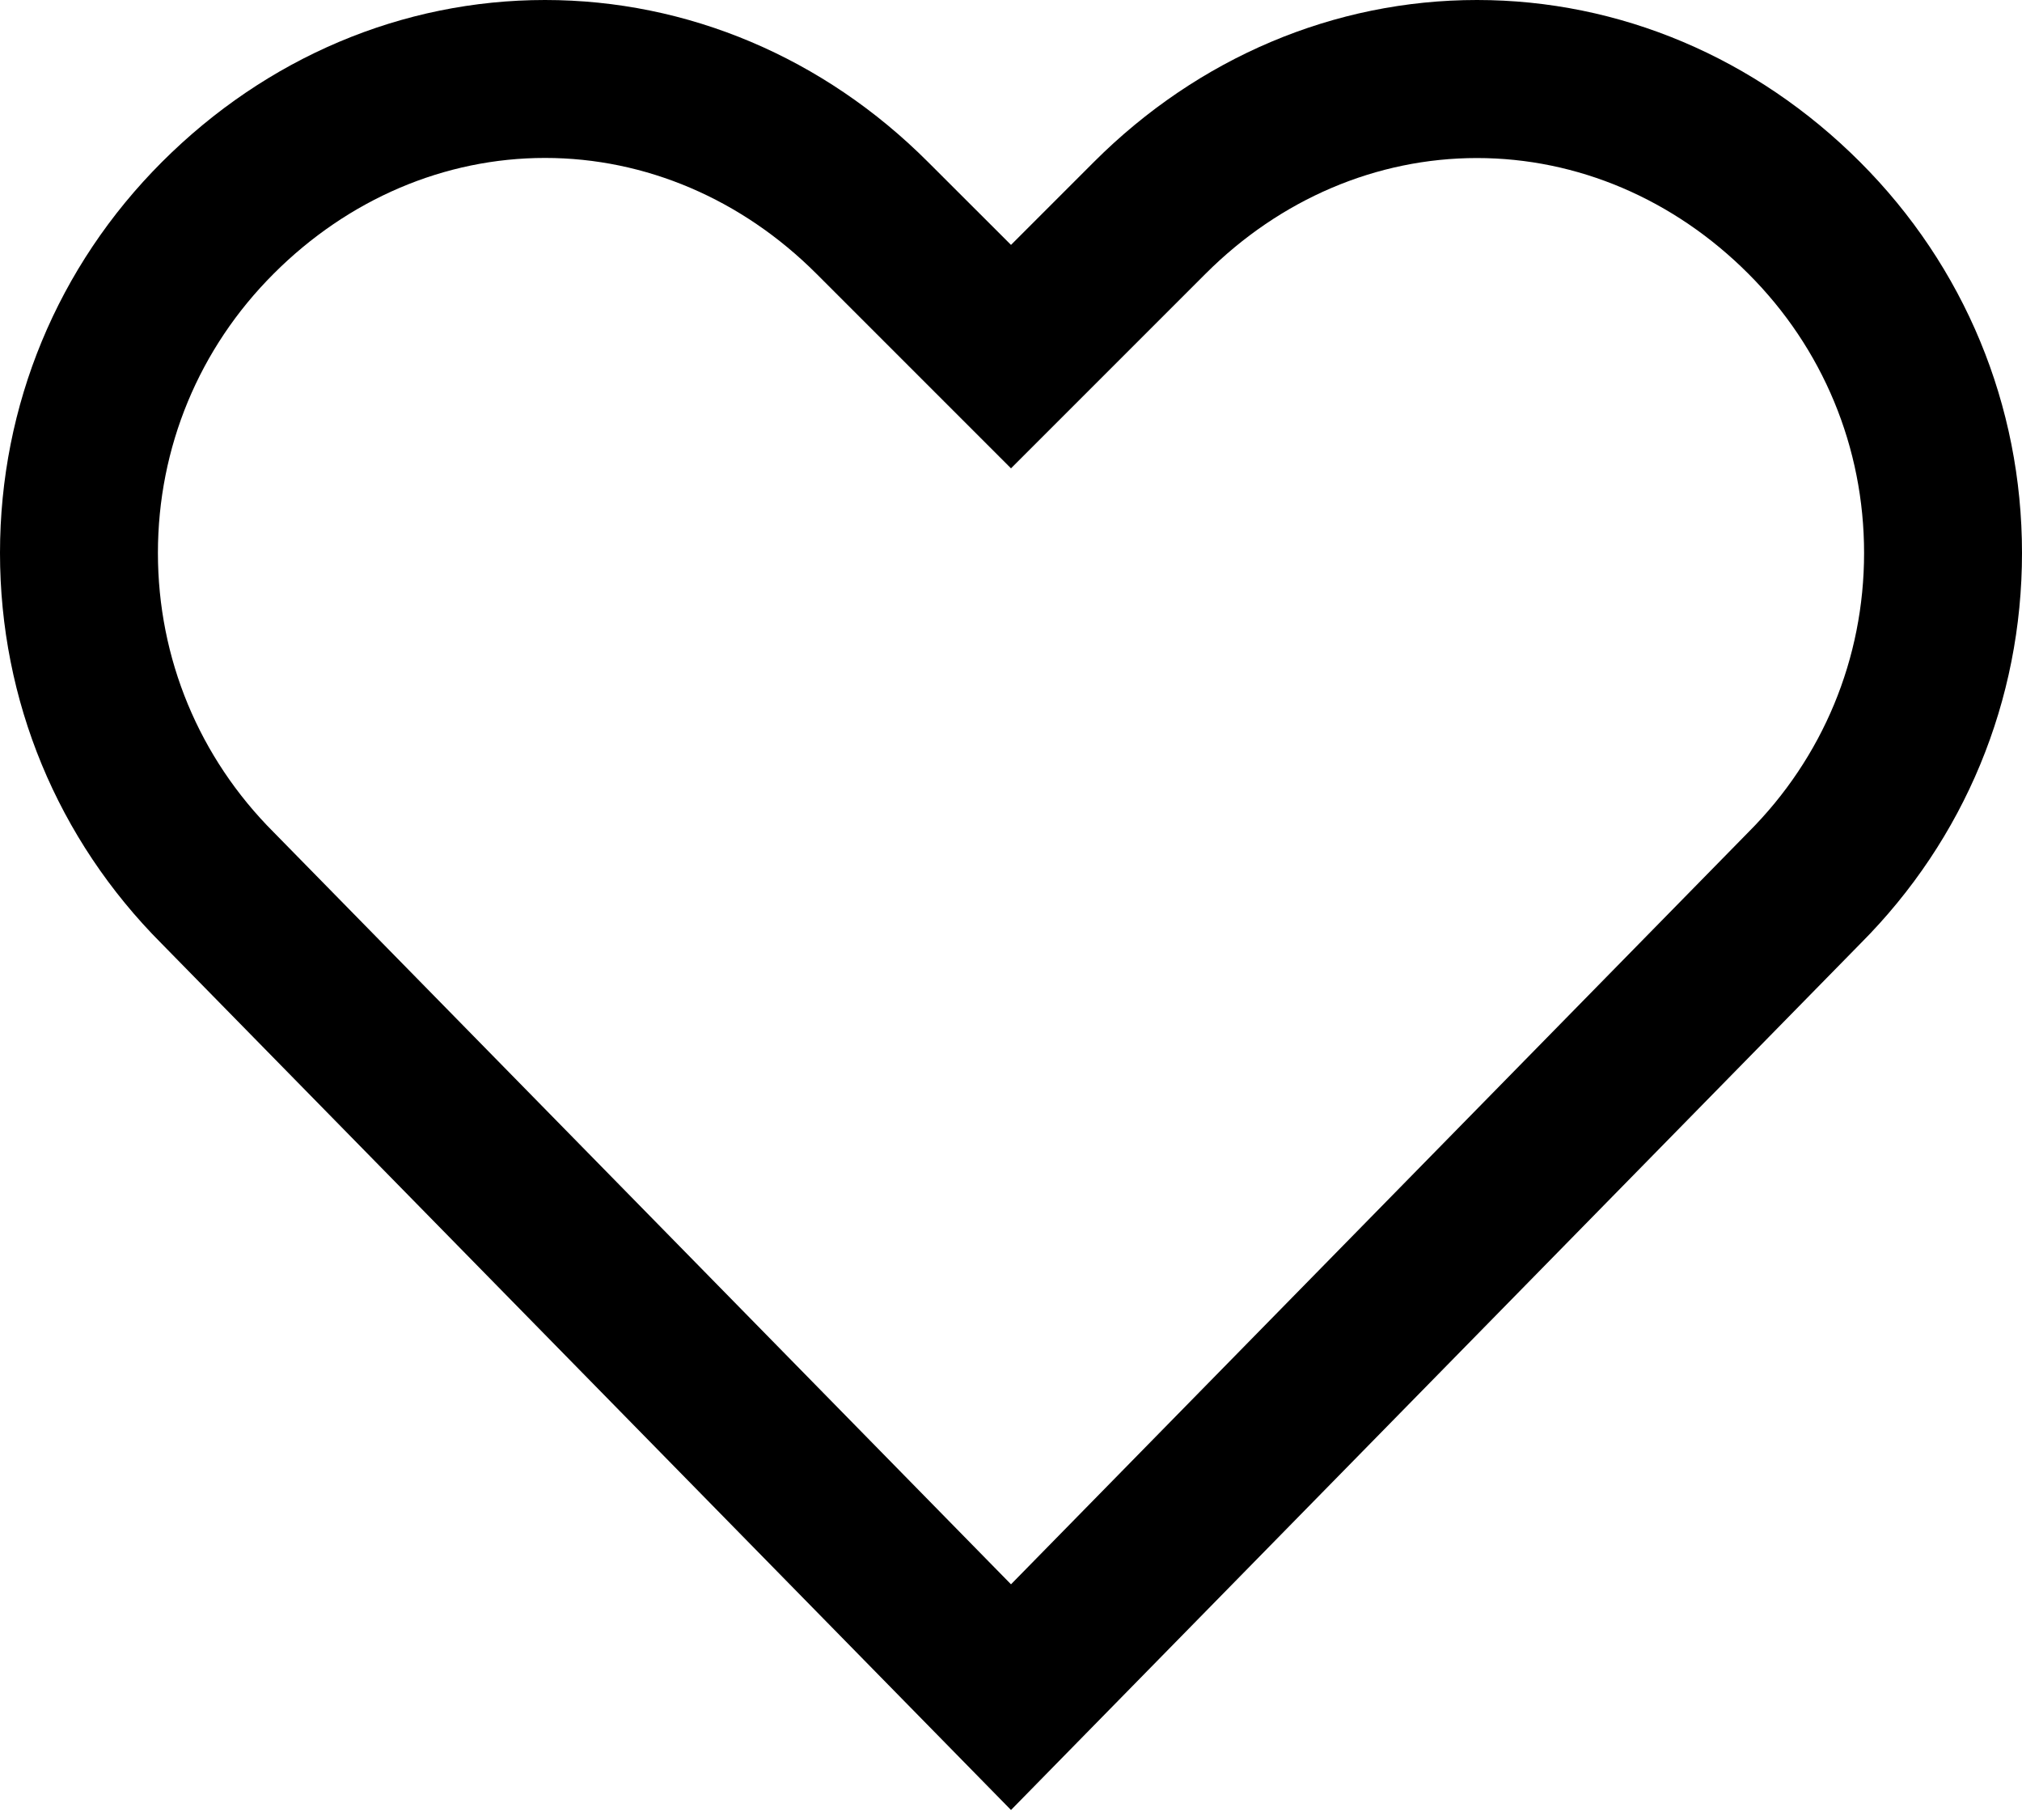
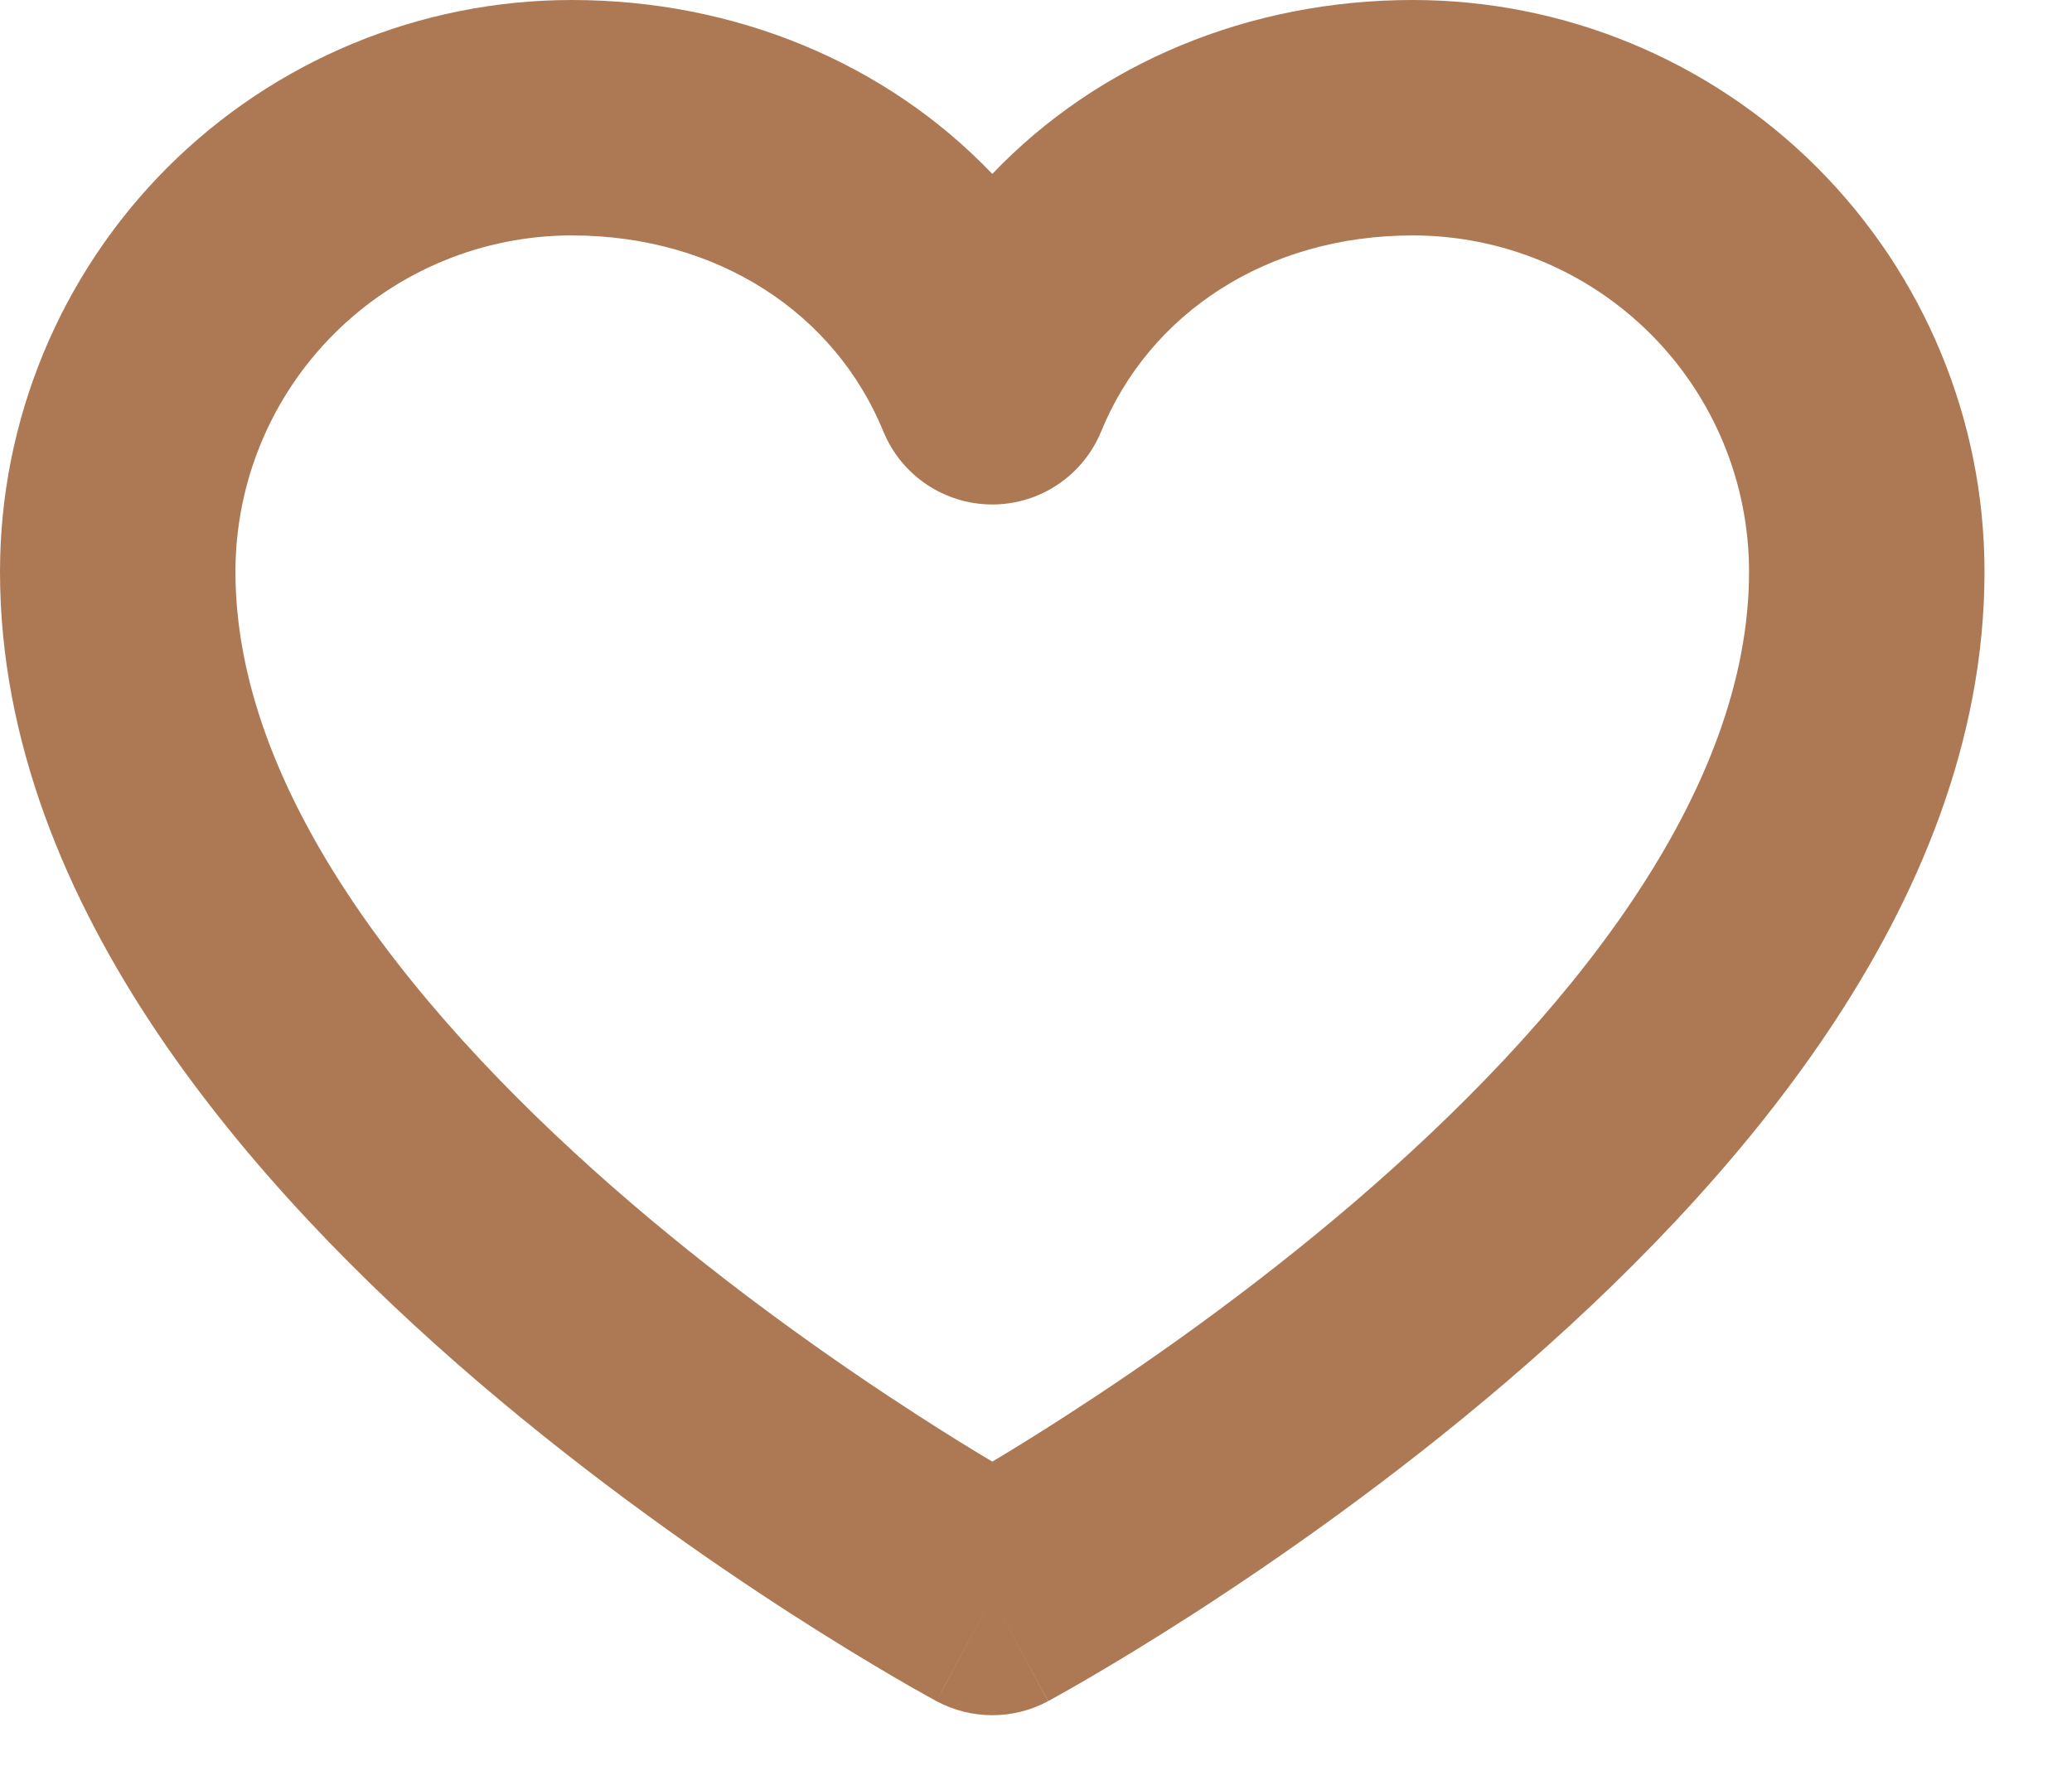
- <svg xmlns="http://www.w3.org/2000/svg" width="20" height="18" viewBox="0 0 20 18" fill="none">
-   <path d="M18.398 1.602C17.365 0.569 16.02 0 14.609 0C13.199 0 11.853 0.569 10.82 1.602L10 2.422L9.179 1.602C8.147 0.569 6.801 0 5.391 0C3.98 0 2.635 0.569 1.602 1.602C0.569 2.635 0 4.008 0 5.469C0 6.928 0.568 8.3 1.599 9.333L10 17.901L18.401 9.333C19.432 8.3 20 6.928 20 5.469C20 4.008 19.431 2.635 18.398 1.602ZM17.293 8.231L10 15.669L2.707 8.231C1.969 7.493 1.562 6.512 1.562 5.469C1.562 4.425 1.969 3.444 2.707 2.707C3.444 1.969 4.398 1.562 5.391 1.562C6.384 1.562 7.337 1.969 8.075 2.707L10 4.632L11.925 2.707C12.663 1.969 13.616 1.563 14.609 1.563C15.602 1.563 16.556 1.969 17.293 2.707C18.031 3.444 18.438 4.425 18.438 5.469C18.438 6.512 18.031 7.493 17.293 8.231Z" fill="black" />
+ <svg xmlns="http://www.w3.org/2000/svg" width="22" height="19" viewBox="0 0 22 19" fill="none">
+   <path fill-rule="evenodd" clip-rule="evenodd" d="M6.071 2.5C5.124 2.5 4.216 2.876 3.546 3.546C2.876 4.216 2.5 5.124 2.5 6.071C2.5 7.213 2.952 8.39 3.739 9.563C4.524 10.733 5.595 11.827 6.705 12.778C7.811 13.724 8.923 14.5 9.762 15.04C10.06 15.232 10.322 15.394 10.536 15.521C10.749 15.394 11.011 15.232 11.309 15.04C12.148 14.5 13.26 13.724 14.366 12.778C15.476 11.827 16.547 10.733 17.332 9.563C18.119 8.39 18.571 7.213 18.571 6.071C18.571 5.124 18.195 4.216 17.525 3.546C16.855 2.876 15.947 2.5 15 2.5C13.444 2.5 12.203 3.333 11.692 4.581C11.5 5.05 11.043 5.357 10.536 5.357C10.028 5.357 9.571 5.05 9.379 4.581C8.868 3.333 7.627 2.5 6.071 2.5ZM10.536 16.964C9.943 18.065 9.943 18.064 9.942 18.064L9.939 18.062L9.932 18.059L9.908 18.045C9.887 18.034 9.858 18.018 9.821 17.997C9.747 17.956 9.64 17.895 9.506 17.817C9.239 17.661 8.86 17.433 8.408 17.142C7.505 16.56 6.296 15.717 5.08 14.677C3.869 13.641 2.619 12.38 1.663 10.956C0.709 9.534 0 7.876 0 6.071C0 4.461 0.64 2.917 1.778 1.778C2.917 0.64 4.461 0 6.071 0C7.805 0 9.41 0.668 10.536 1.847C11.661 0.668 13.266 0 15 0C16.61 0 18.154 0.64 19.293 1.778C20.431 2.917 21.071 4.461 21.071 6.071C21.071 7.876 20.362 9.534 19.408 10.956C18.453 12.38 17.202 13.641 15.991 14.677C14.775 15.717 13.566 16.56 12.663 17.142C12.211 17.433 11.832 17.661 11.565 17.817C11.431 17.895 11.325 17.956 11.25 17.997C11.213 18.018 11.184 18.034 11.164 18.045L11.139 18.059L11.132 18.062L11.13 18.064C11.129 18.064 11.128 18.065 10.536 16.964ZM10.536 16.964L11.128 18.065C10.758 18.264 10.312 18.263 9.942 18.064L10.536 16.964Z" fill="#AD7955" />
</svg>
